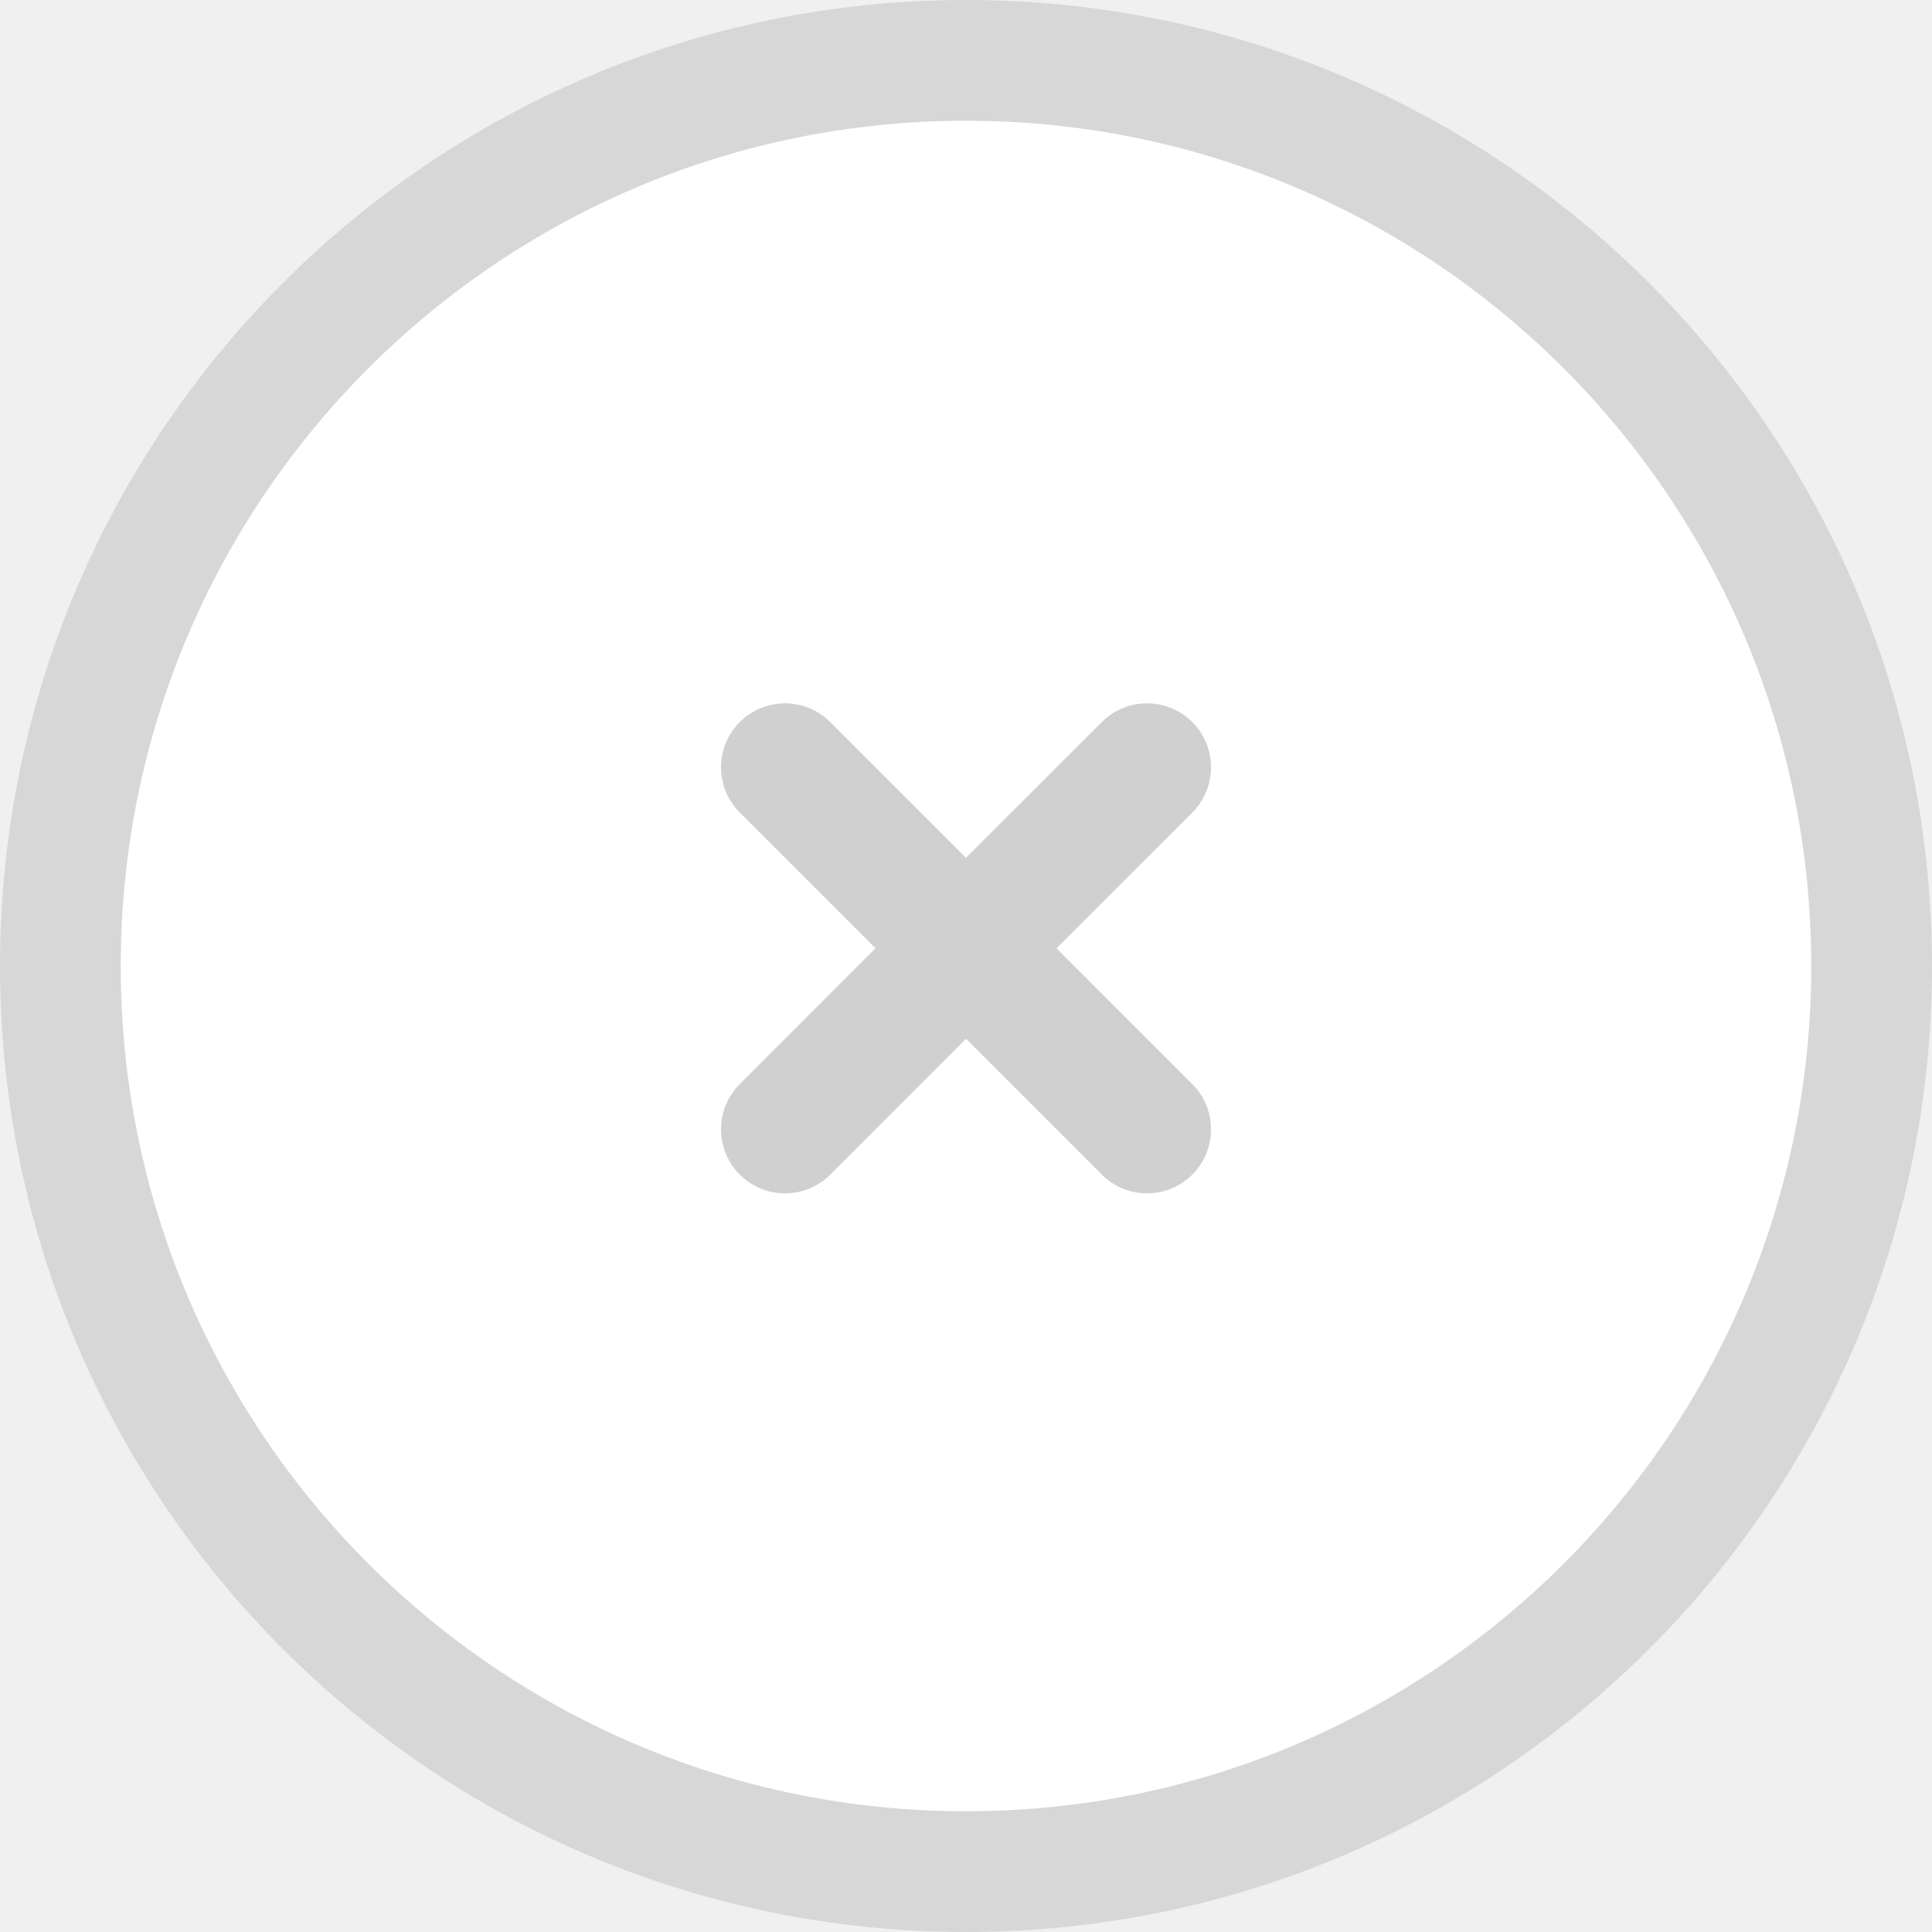
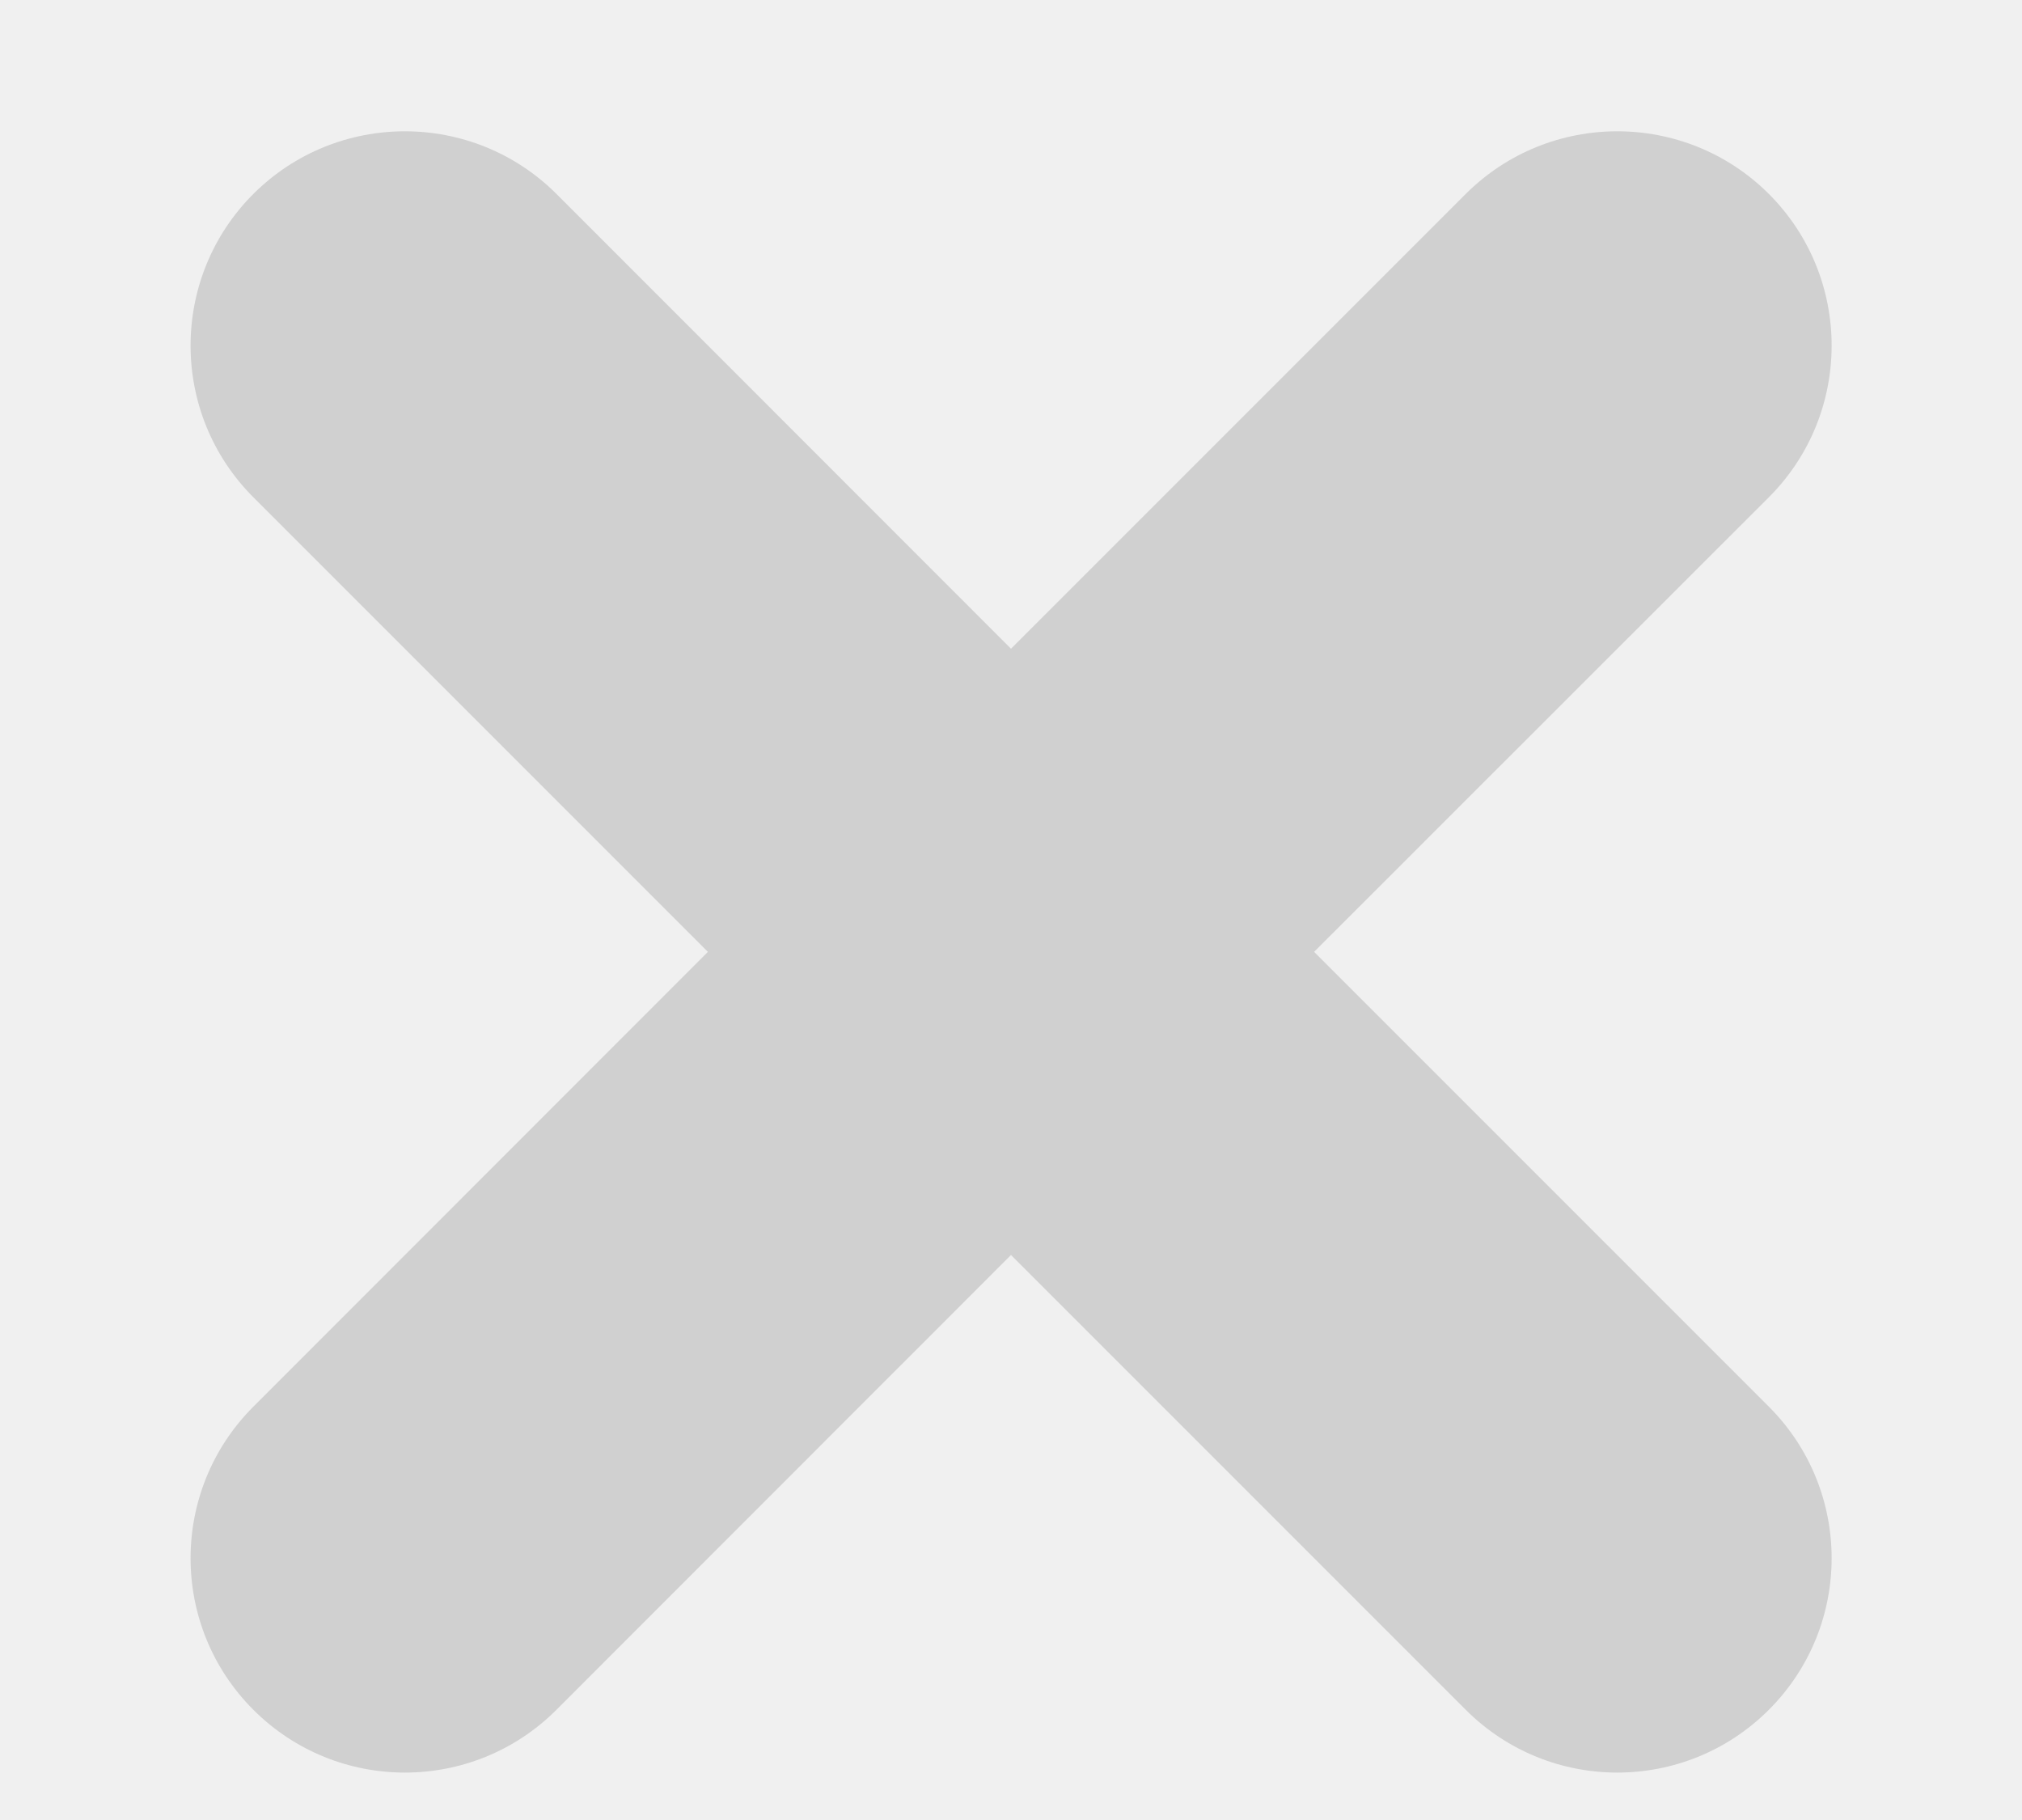
- <svg xmlns="http://www.w3.org/2000/svg" width="32" height="32" viewBox="0 0 32 32" fill="none">
-   <circle cx="16" cy="16" r="15" fill="white" stroke="#D7D7D7" stroke-width="2" />
-   <path d="M19.748 17.956L17.499 15.707L19.748 13.459C20.162 13.045 20.162 12.373 19.748 11.96C19.334 11.546 18.663 11.546 18.249 11.96L16 14.208L13.752 11.96C13.338 11.546 12.666 11.546 12.253 11.96C11.839 12.373 11.839 13.045 12.253 13.459L14.501 15.707L12.253 17.956C11.839 18.37 11.839 19.041 12.253 19.455C12.666 19.869 13.338 19.869 13.752 19.455L16 17.206L18.249 19.455C18.663 19.869 19.334 19.869 19.748 19.455C20.162 19.041 20.162 18.37 19.748 17.956Z" fill="#D0D0D0" />
+ <svg xmlns="http://www.w3.org/2000/svg" width="10" height="9" viewBox="0 0 10 9" fill="none">
+   <path d="M8.748 6.956L6.499 4.707L8.748 2.459C9.162 2.045 9.162 1.373 8.748 0.959C8.334 0.546 7.663 0.546 7.249 0.959L5 3.208L2.752 0.959C2.338 0.546 1.667 0.546 1.253 0.959C0.839 1.373 0.839 2.045 1.253 2.459L3.501 4.707L1.253 6.956C0.839 7.37 0.839 8.041 1.253 8.455C1.667 8.869 2.338 8.869 2.752 8.455L5 6.206L7.249 8.455C7.663 8.869 8.334 8.869 8.748 8.455C9.162 8.041 9.162 7.37 8.748 6.956Z" fill="#D0D0D0" />
</svg>
